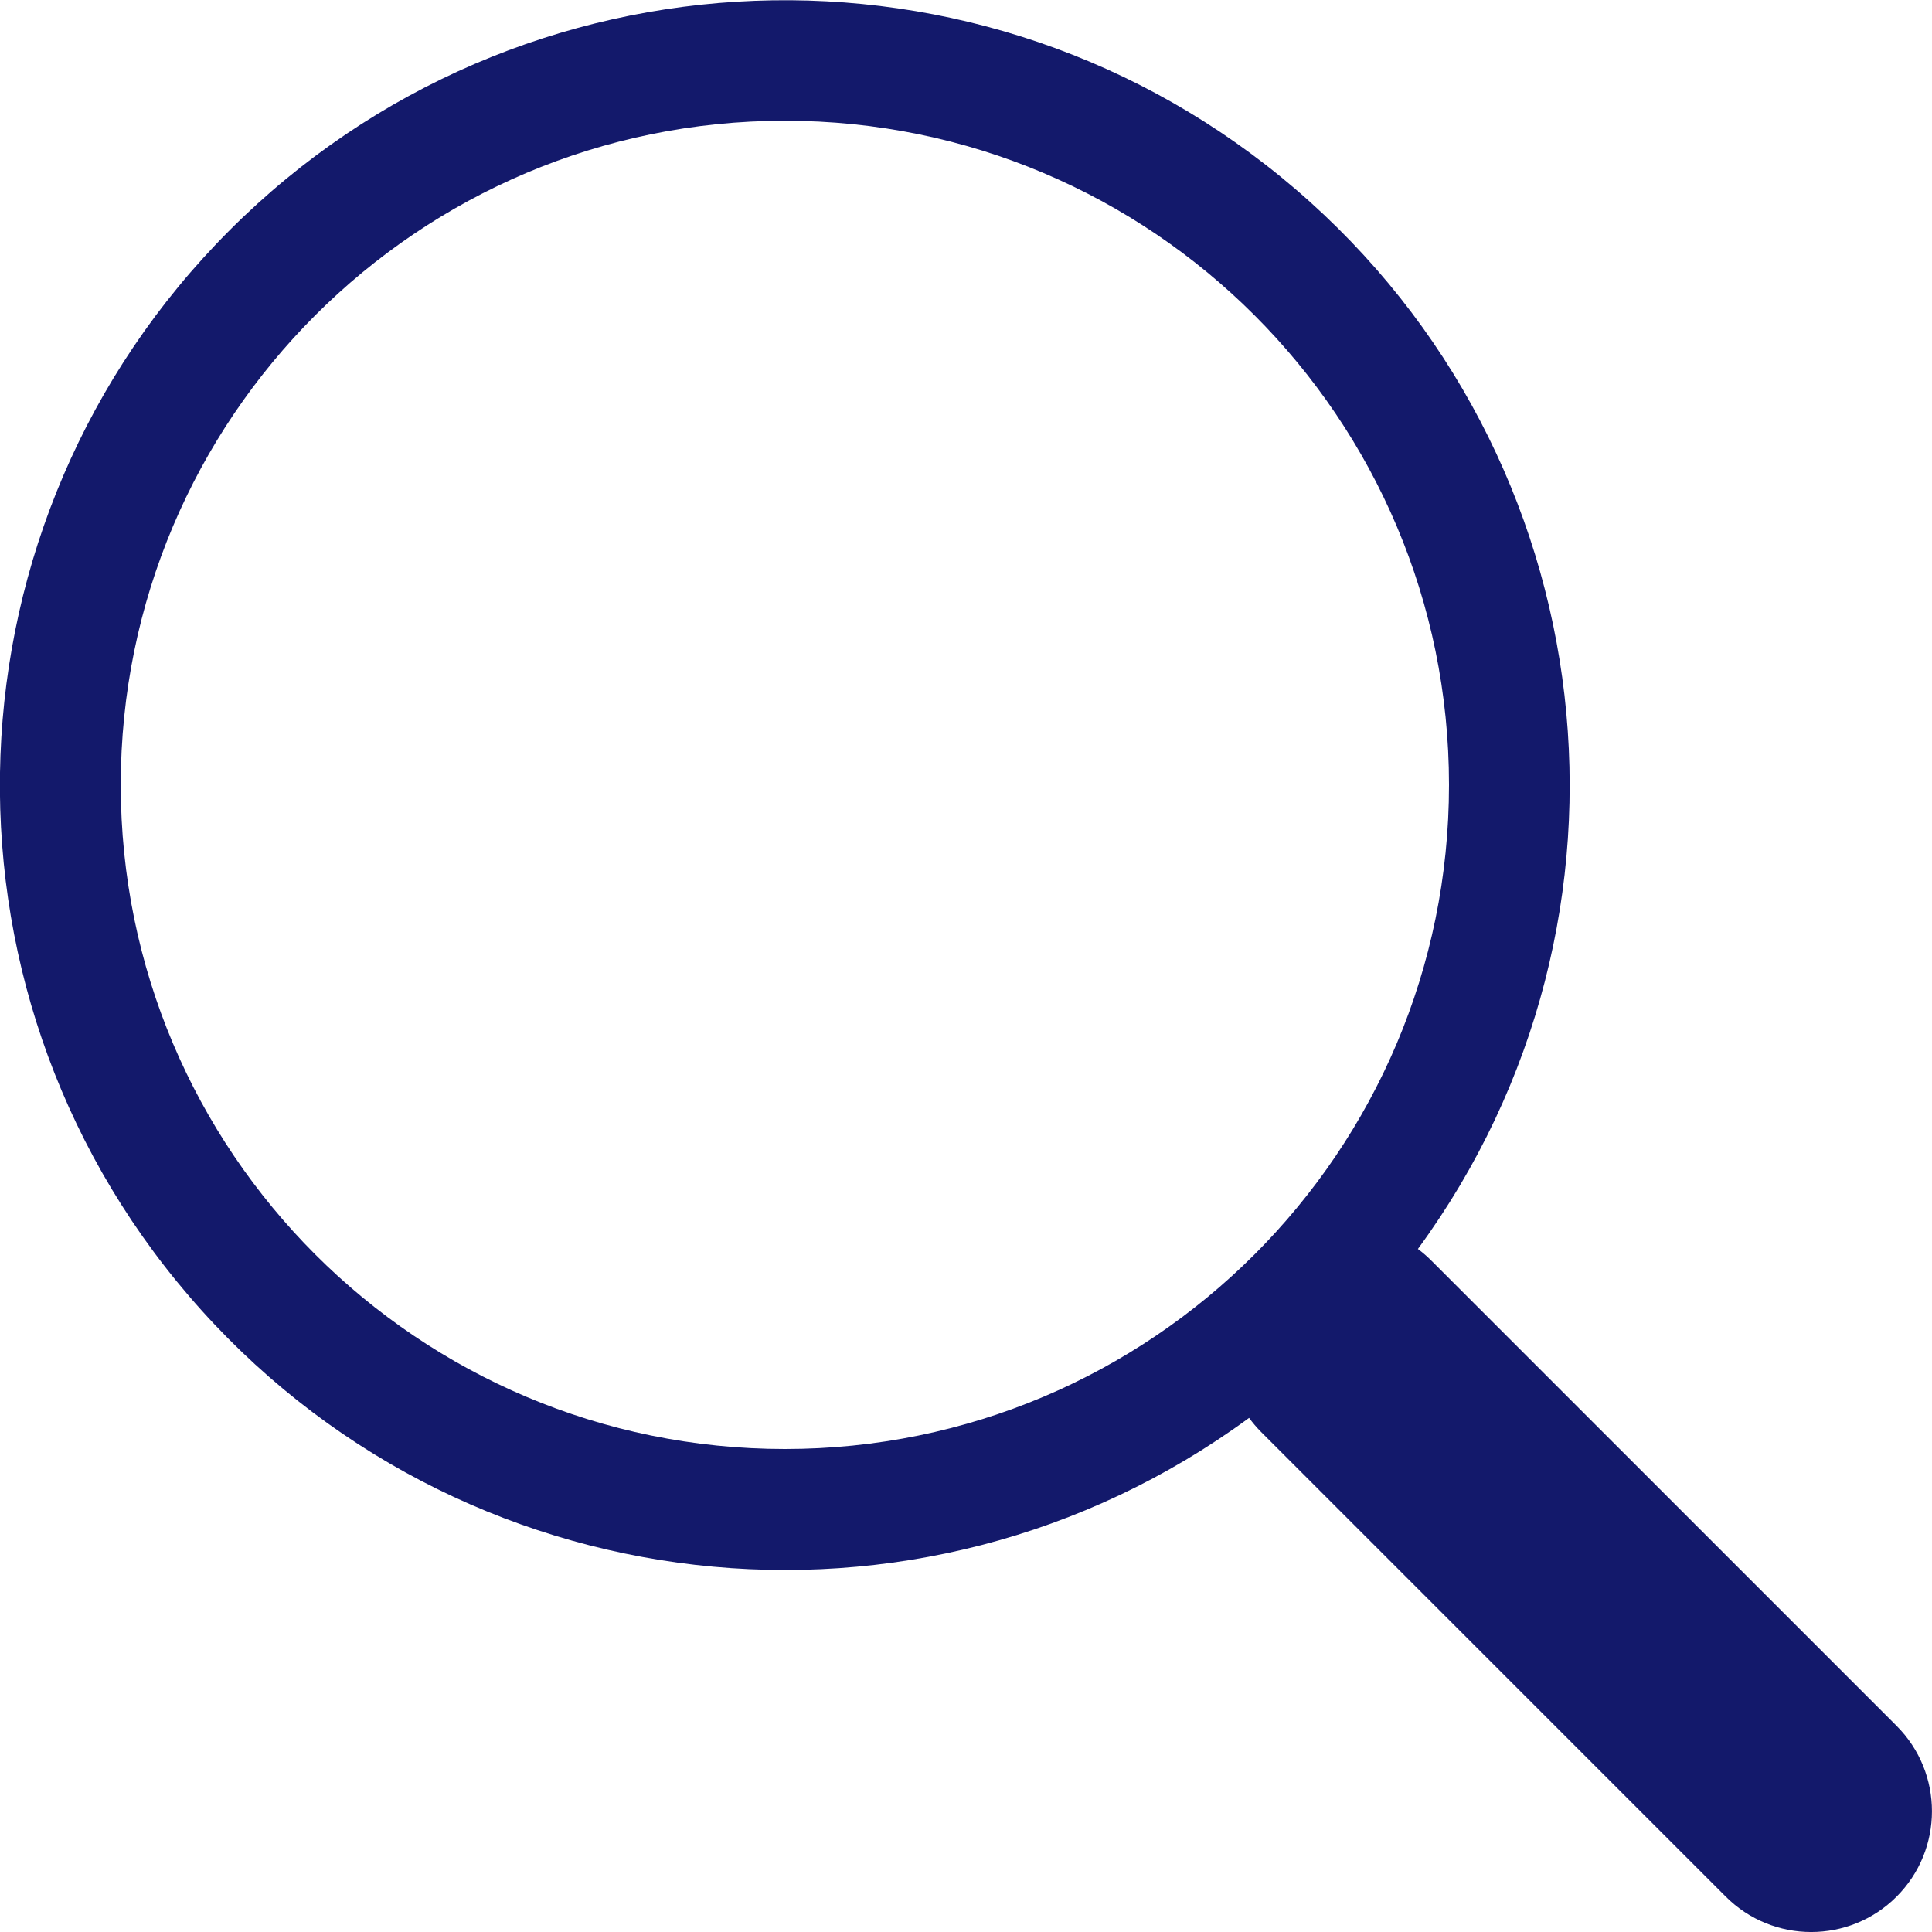
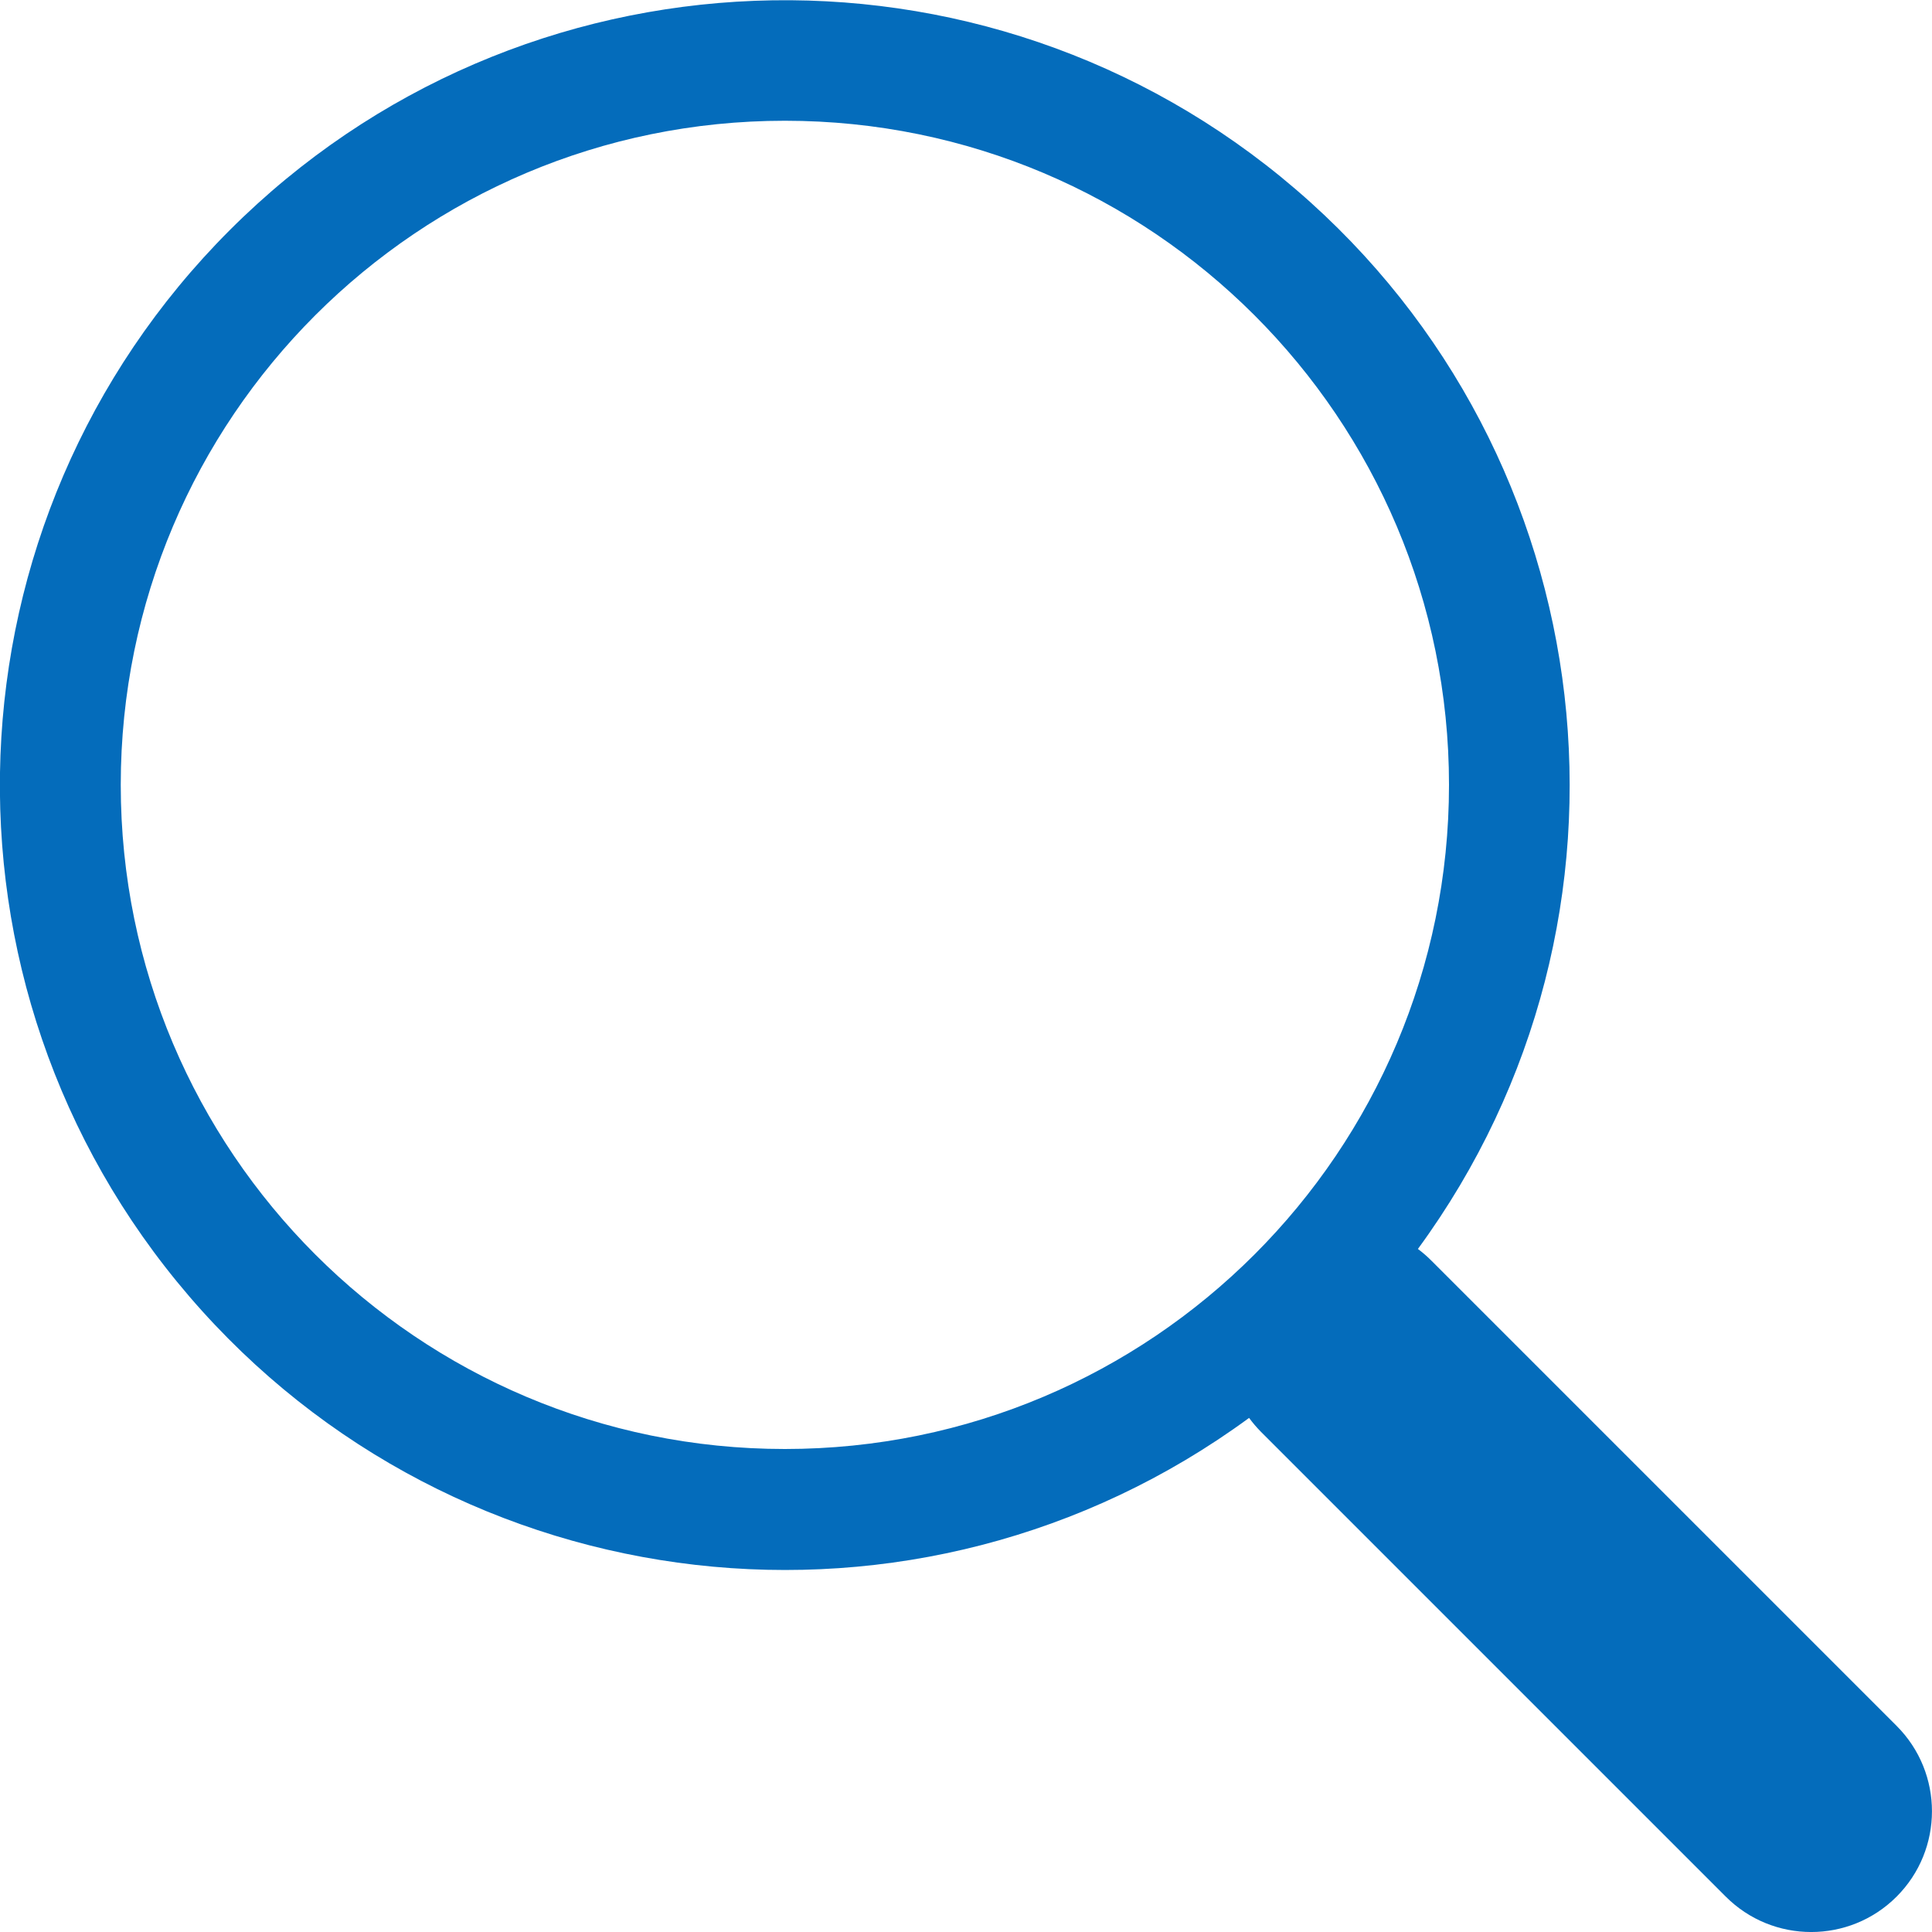
- <svg xmlns="http://www.w3.org/2000/svg" width="16" height="16" fill="#13196b" class="bi bi-search" viewBox="0 0 16 16">
+ <svg xmlns="http://www.w3.org/2000/svg" width="16" height="16" fill="#046cbb" class="bi bi-search" viewBox="0 0 16 16">
  <path d="M11.742 10.344a6.5 6.5 0 1 0-1.397 1.398h-.001q.044.06.098.115l3.85 3.85a1 1 0 0 0 1.415-1.414l-3.85-3.85a1 1 0 0 0-.115-.1zM12 6.5a5.5 5.5 0 1 1-11 0 5.5 5.5 0 0 1 11 0" />
</svg>
